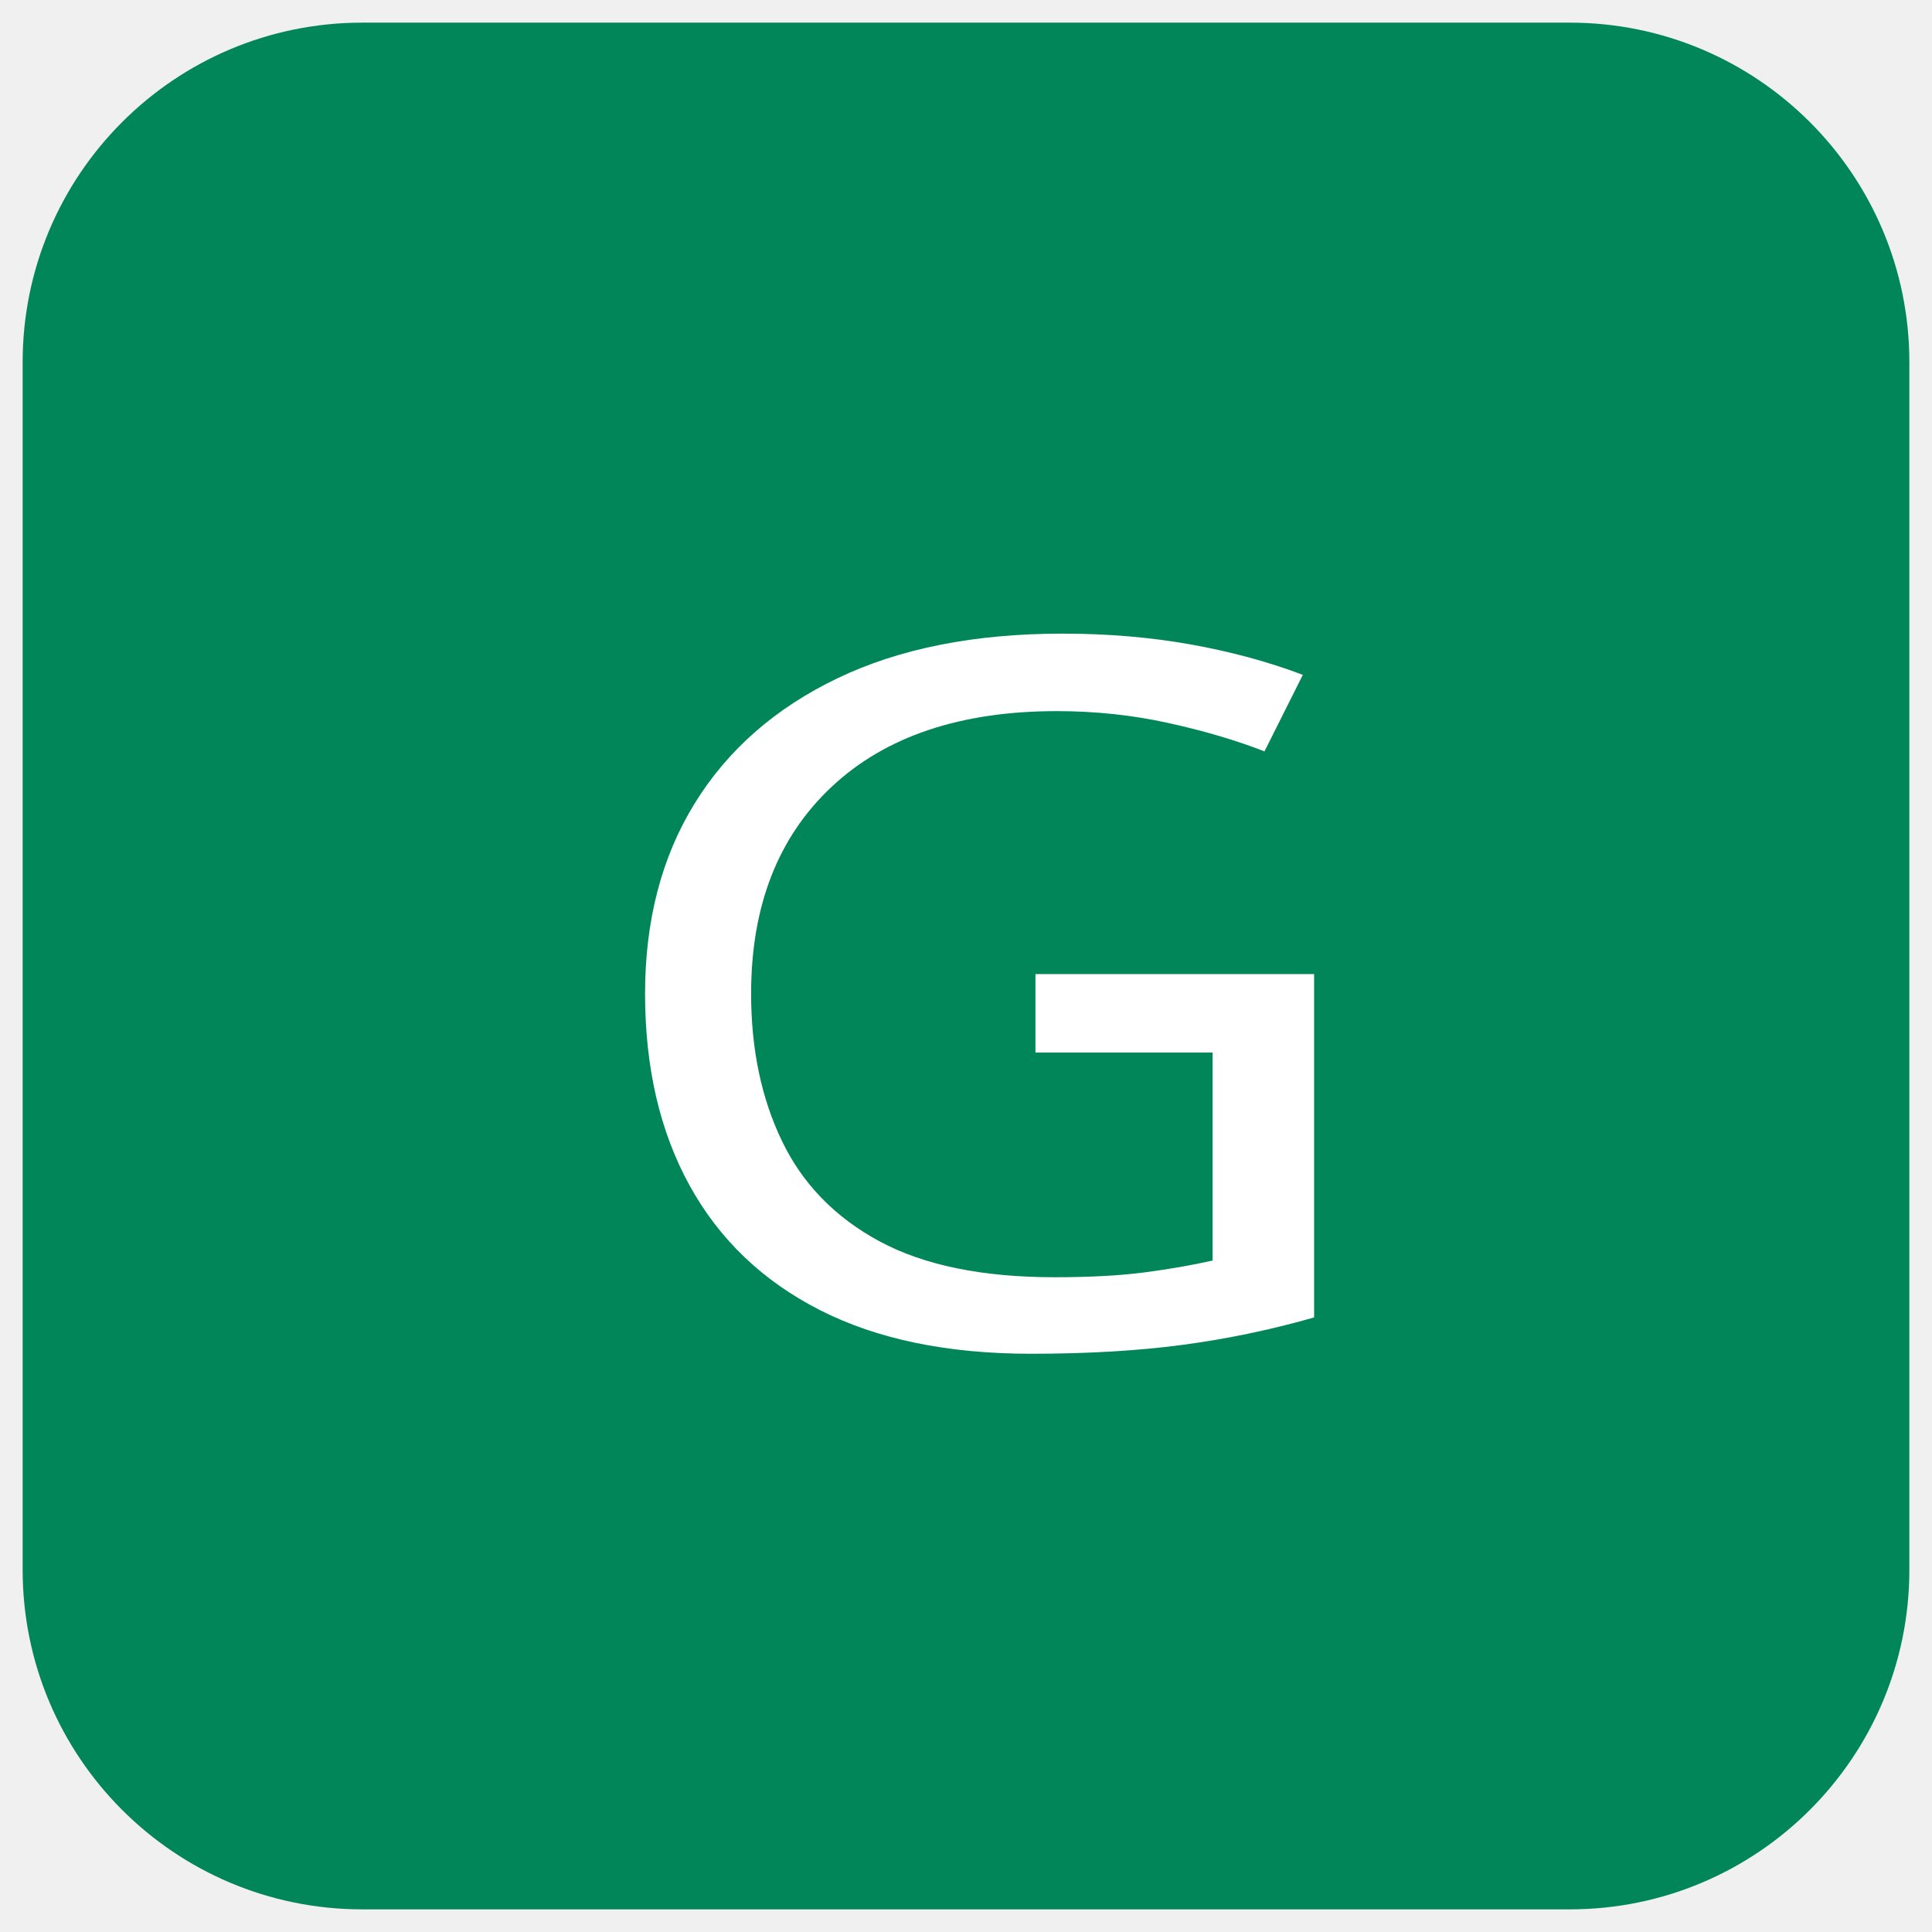
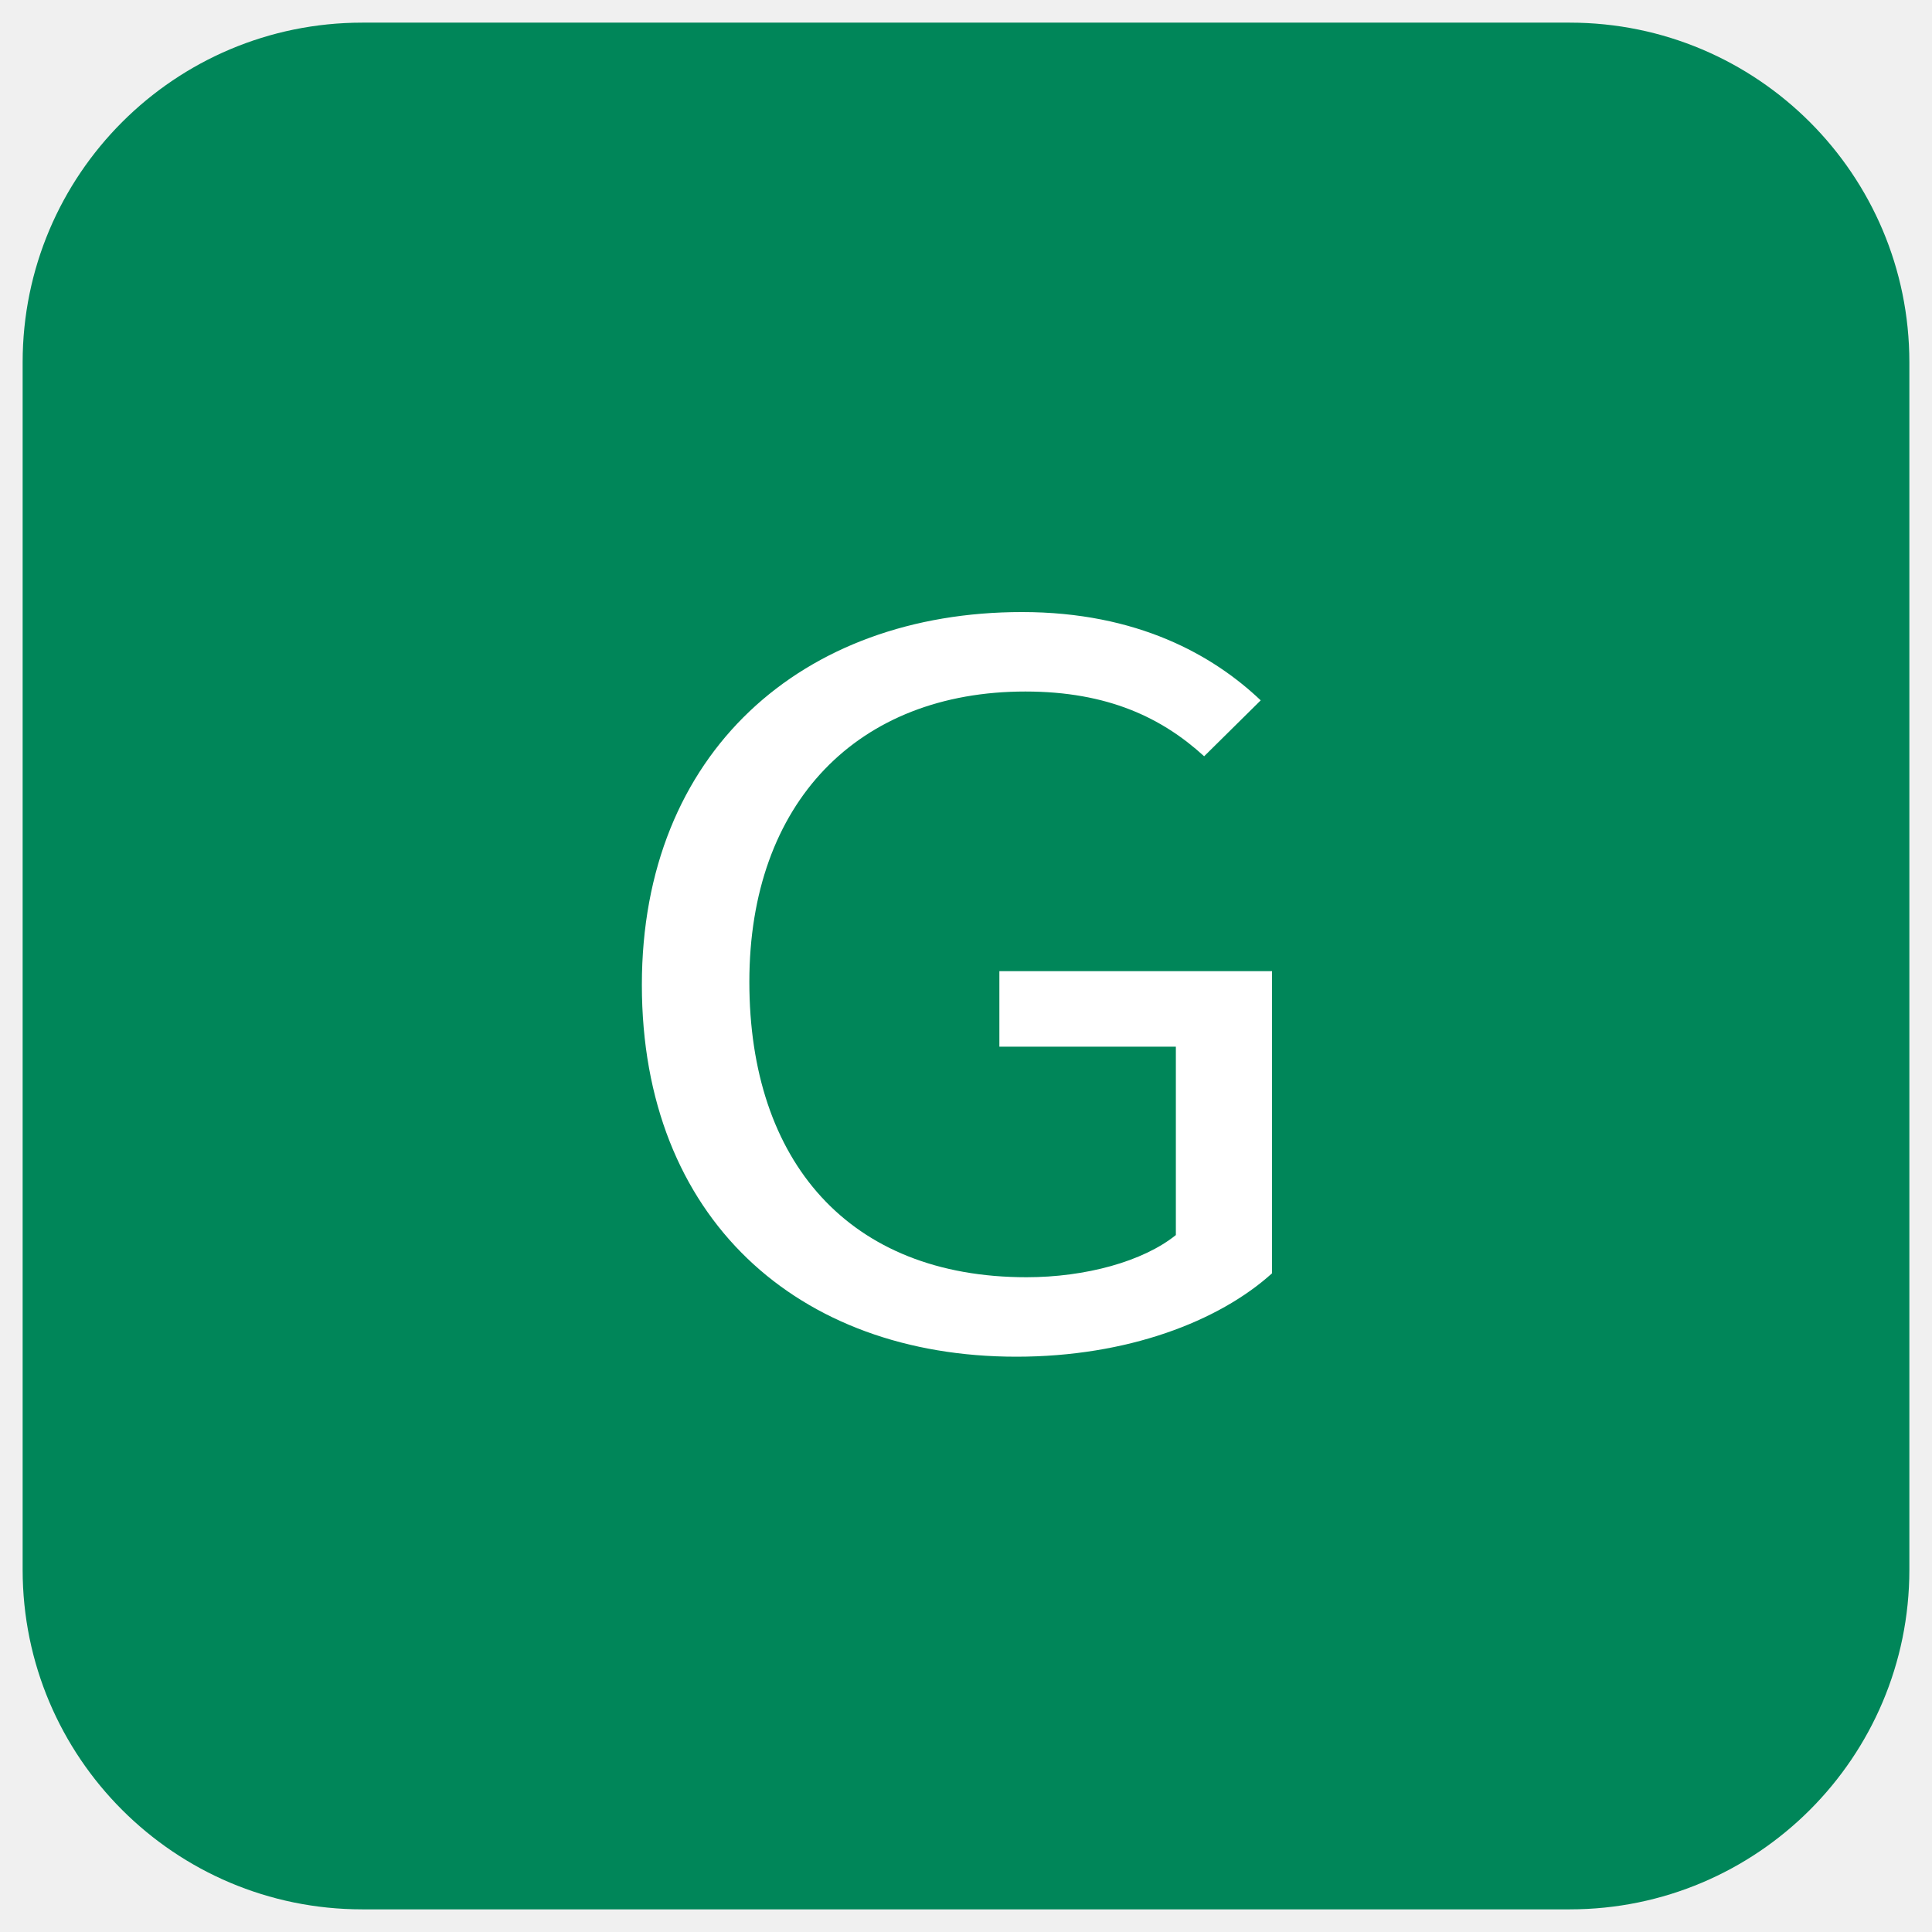
<svg xmlns="http://www.w3.org/2000/svg" id="_圖層_1" viewBox="0 0 1024 1024">
  <rect x="12" y="12" width="1000" height="1000" rx="180" ry="180" fill="#008659" />
-   <text transform="translate(305.42 712.32) scale(1.15 1)" fill="#fff" font-family="SourceHanSansSC-Regular-GBpc-EUC-H, 'Source Han Sans SC'" font-size="520">
-     <tspan x="0" y="0">G</tspan>
-   </text>
+   <path d="M340.2,522c0-123.24,85.15-197.6,201.48-197.6,61.16,0,101.34,22.88,126.52,46.8l-29.98,29.64c-22.19-20.28-50.97-34.32-94.74-34.32-88.75,0-146.31,58.76-146.31,153.92s52.77,156.52,146.91,156.52c31.18,0,61.76-8.32,79.15-22.36v-99.84h-93.54v-40.04h144.51v160.16c-28.18,25.48-76.75,44.2-135.52,44.2-115.73,0-198.48-73.32-198.48-197.08Z" fill="#fff" />
</svg>
